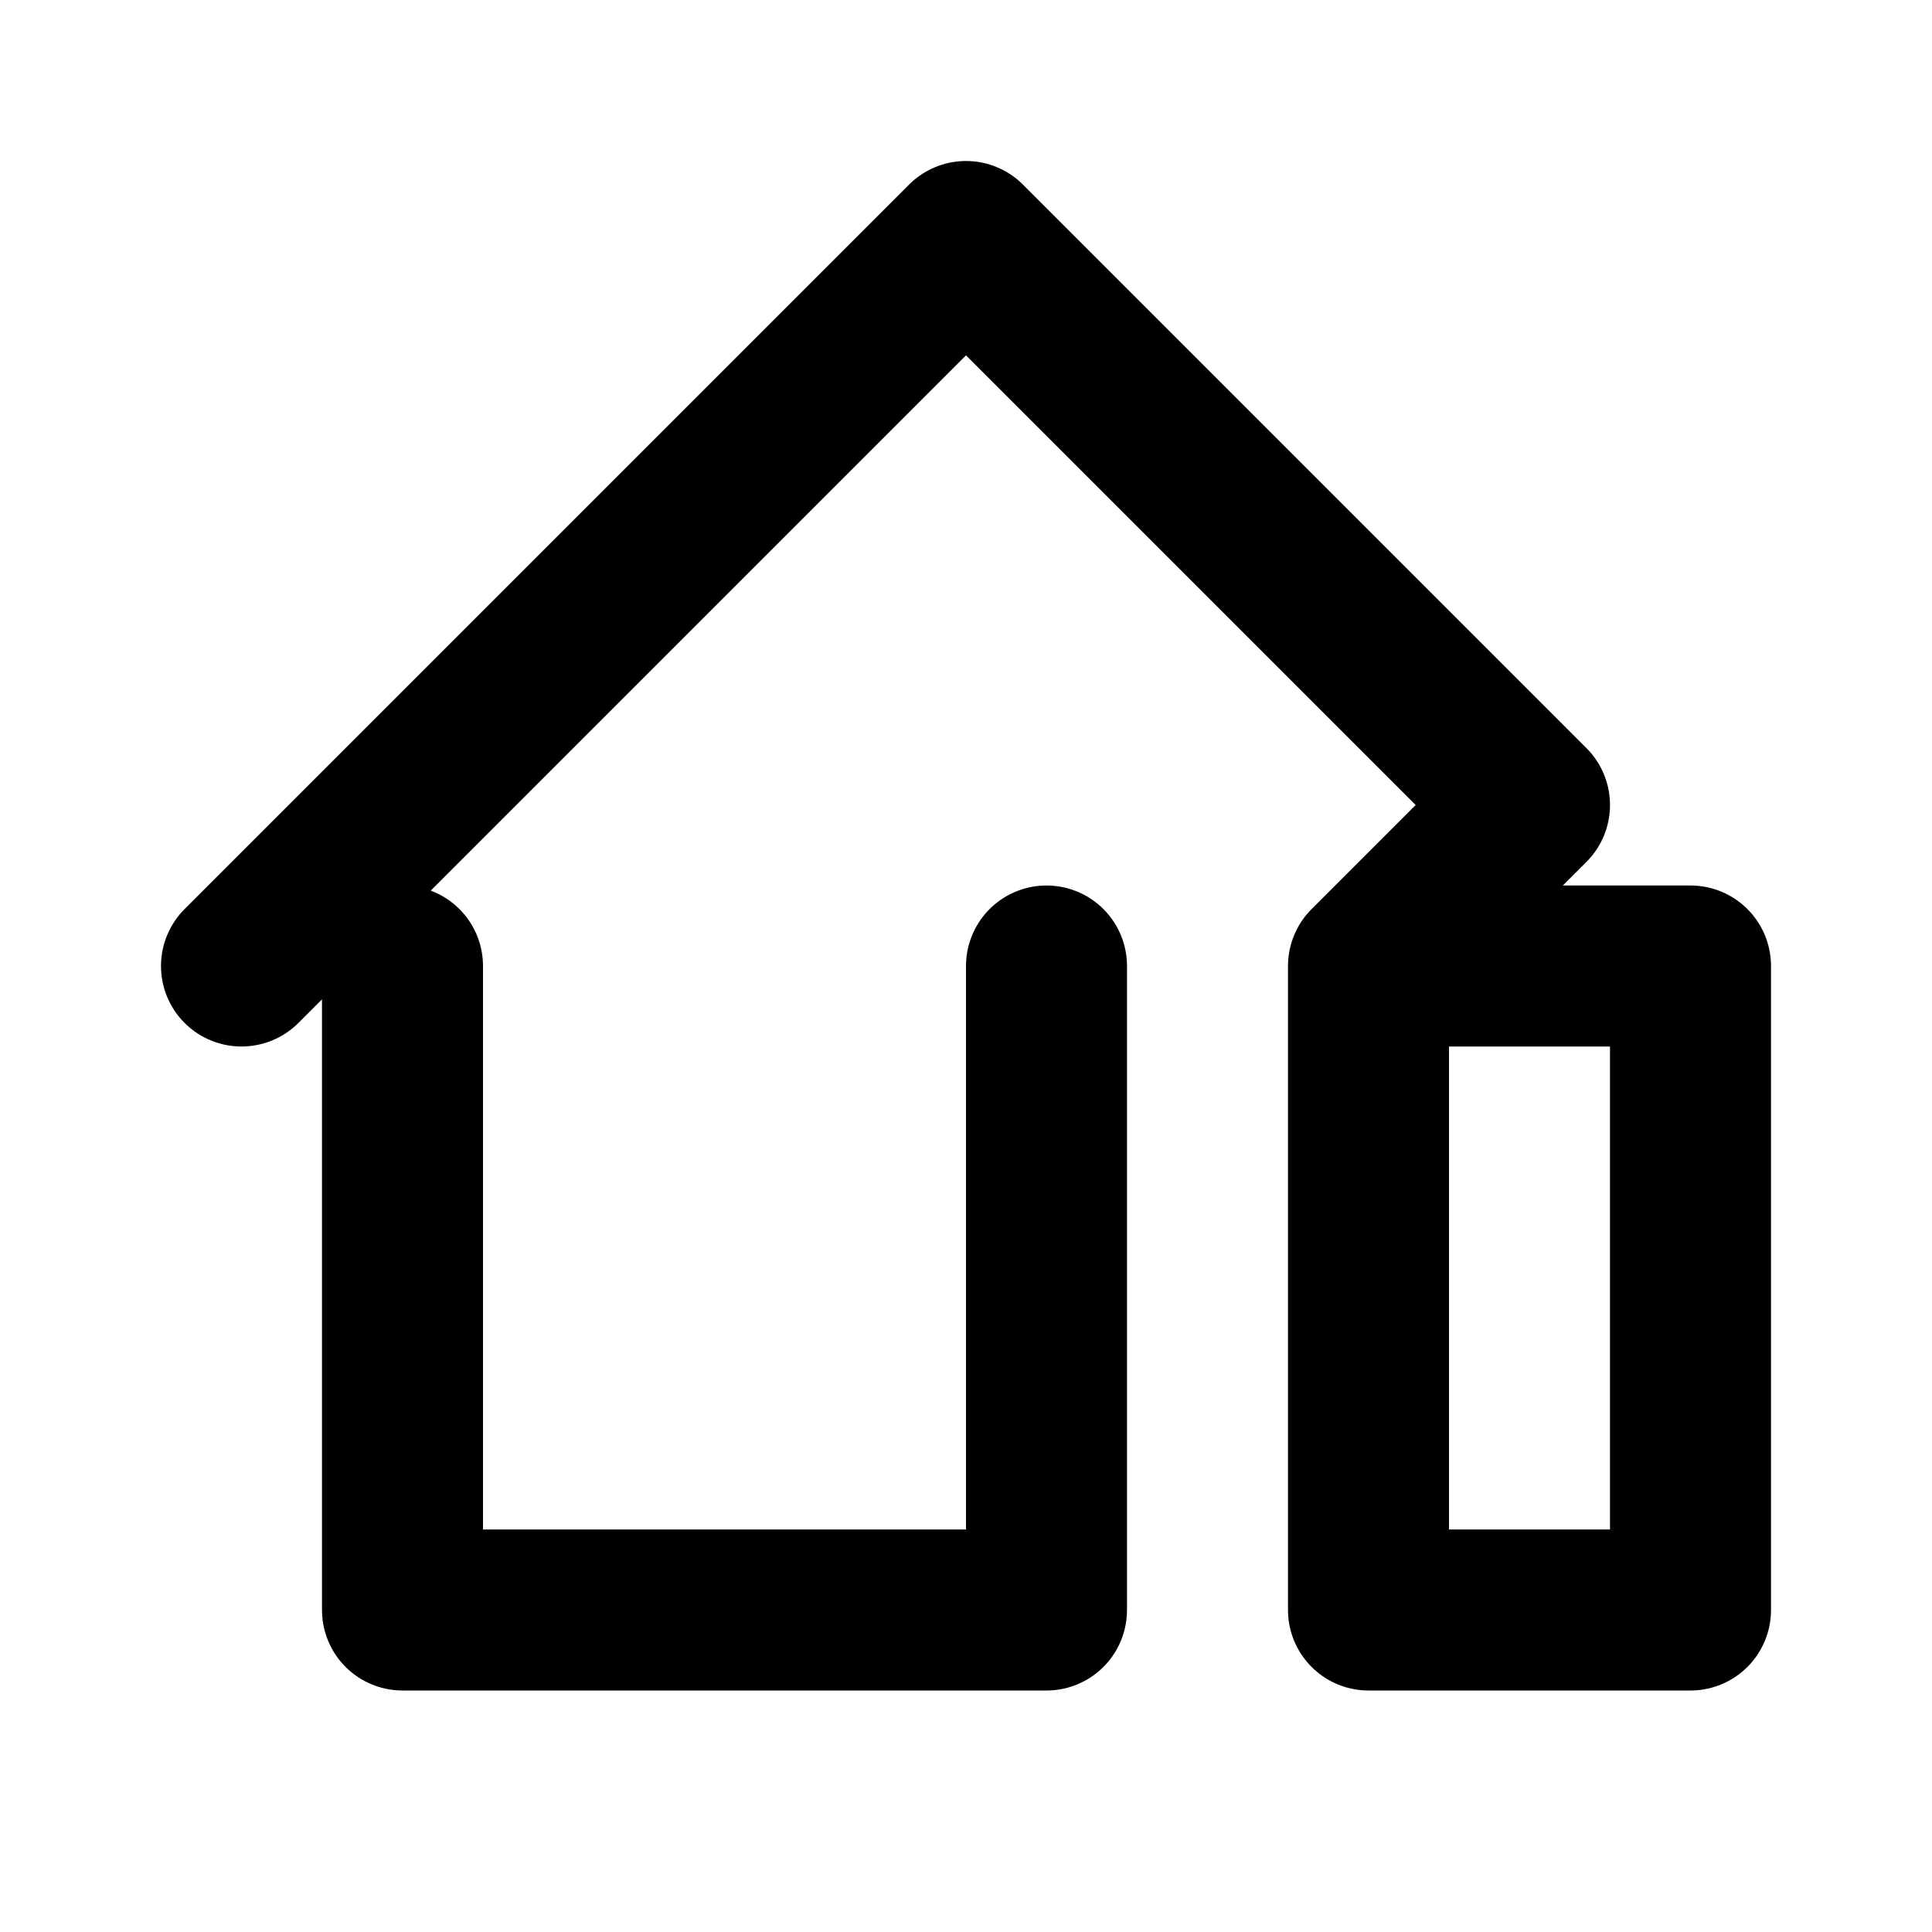
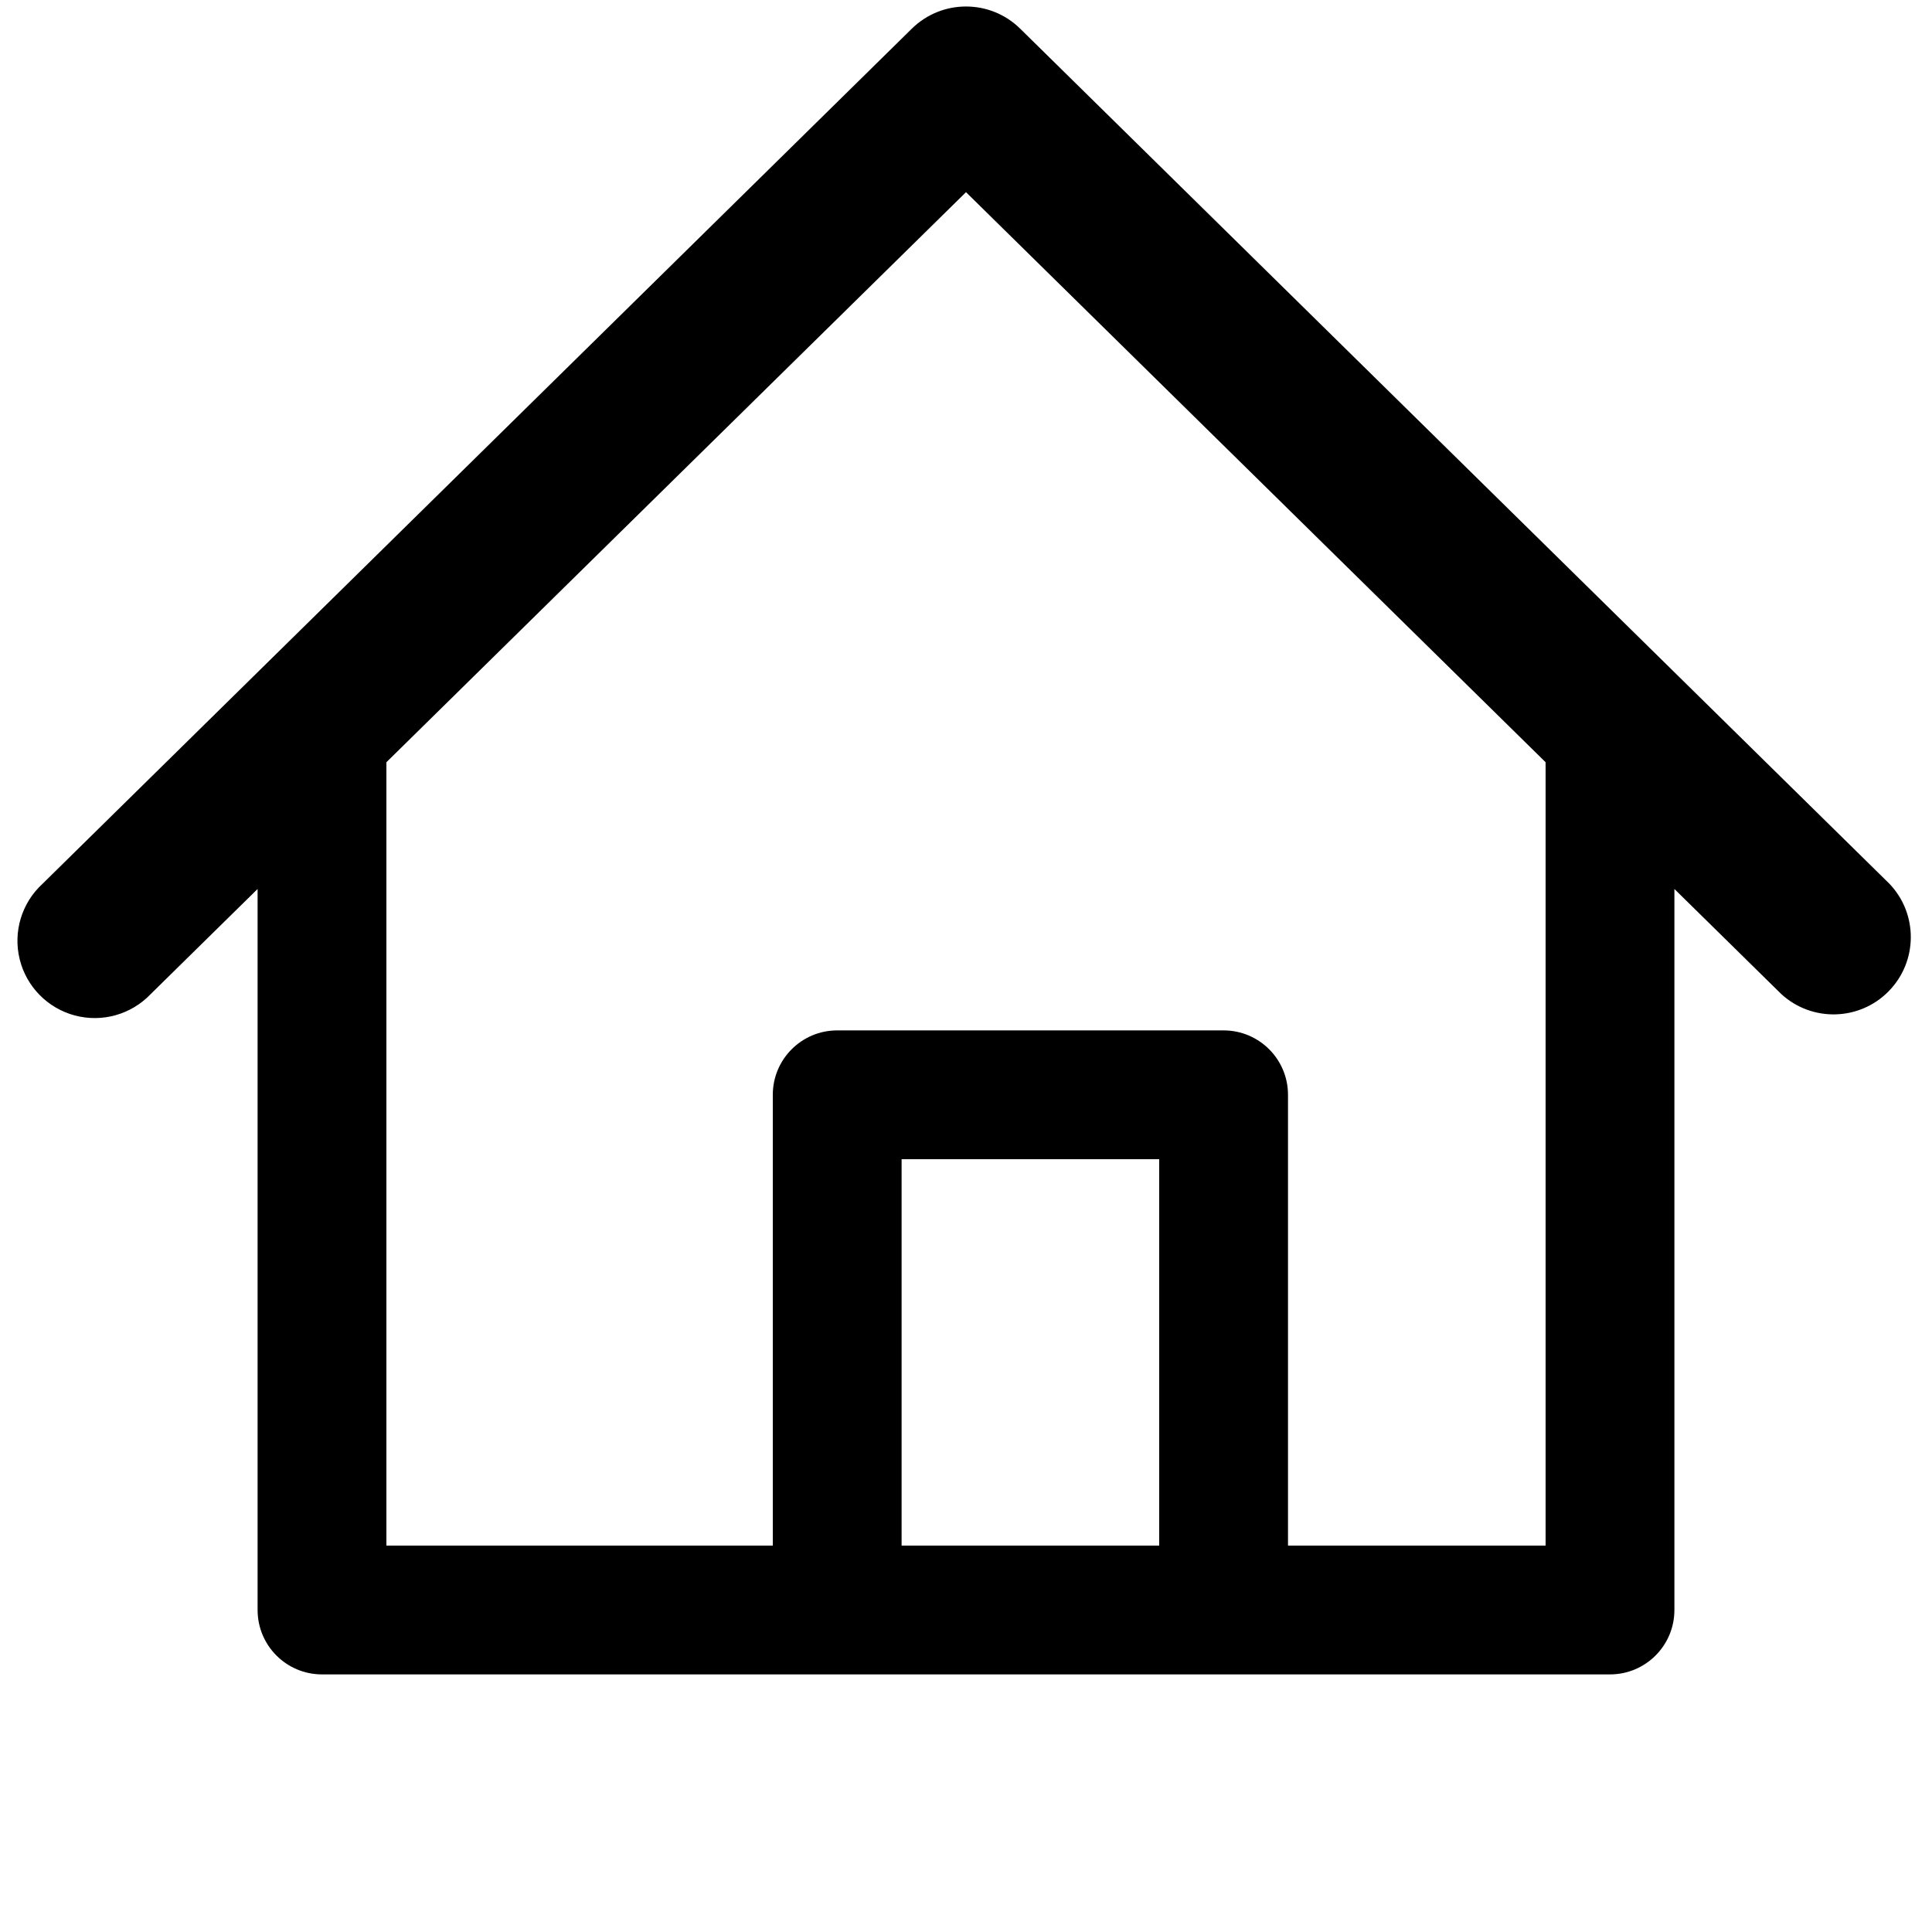
- <svg xmlns="http://www.w3.org/2000/svg" fill="none" viewBox="0 0 24 24" stroke="currentColor">
-   <path stroke-linecap="round" stroke-linejoin="round" stroke-width="2" d="M3 12l2-2m0 0l7-7 7 7-2 2m-12 0v8h8v-8m4 0h4v8h-4v-8z" />
+ <svg xmlns="http://www.w3.org/2000/svg" viewBox="0 0 15 15" fill="none">
+   <path fill-rule="evenodd" clip-rule="evenodd" d="M7.08.222a.6.6 0 0 1 .84 0l6.75 6.64a.6.6 0 0 1-.84.856L13 6.902V12.5a.5.5 0 0 1-.5.5h-10a.5.5 0 0 1-.5-.5V6.902l-.83.816a.6.6 0 1 1-.84-.856zm.42 1.27L12 5.918V12h-2V8.5a.5.5 0 0 0-.5-.5h-3a.5.5 0 0 0-.5.5V12H3V5.918zM7 12h2V9H7z" fill="currentColor" />
</svg>
